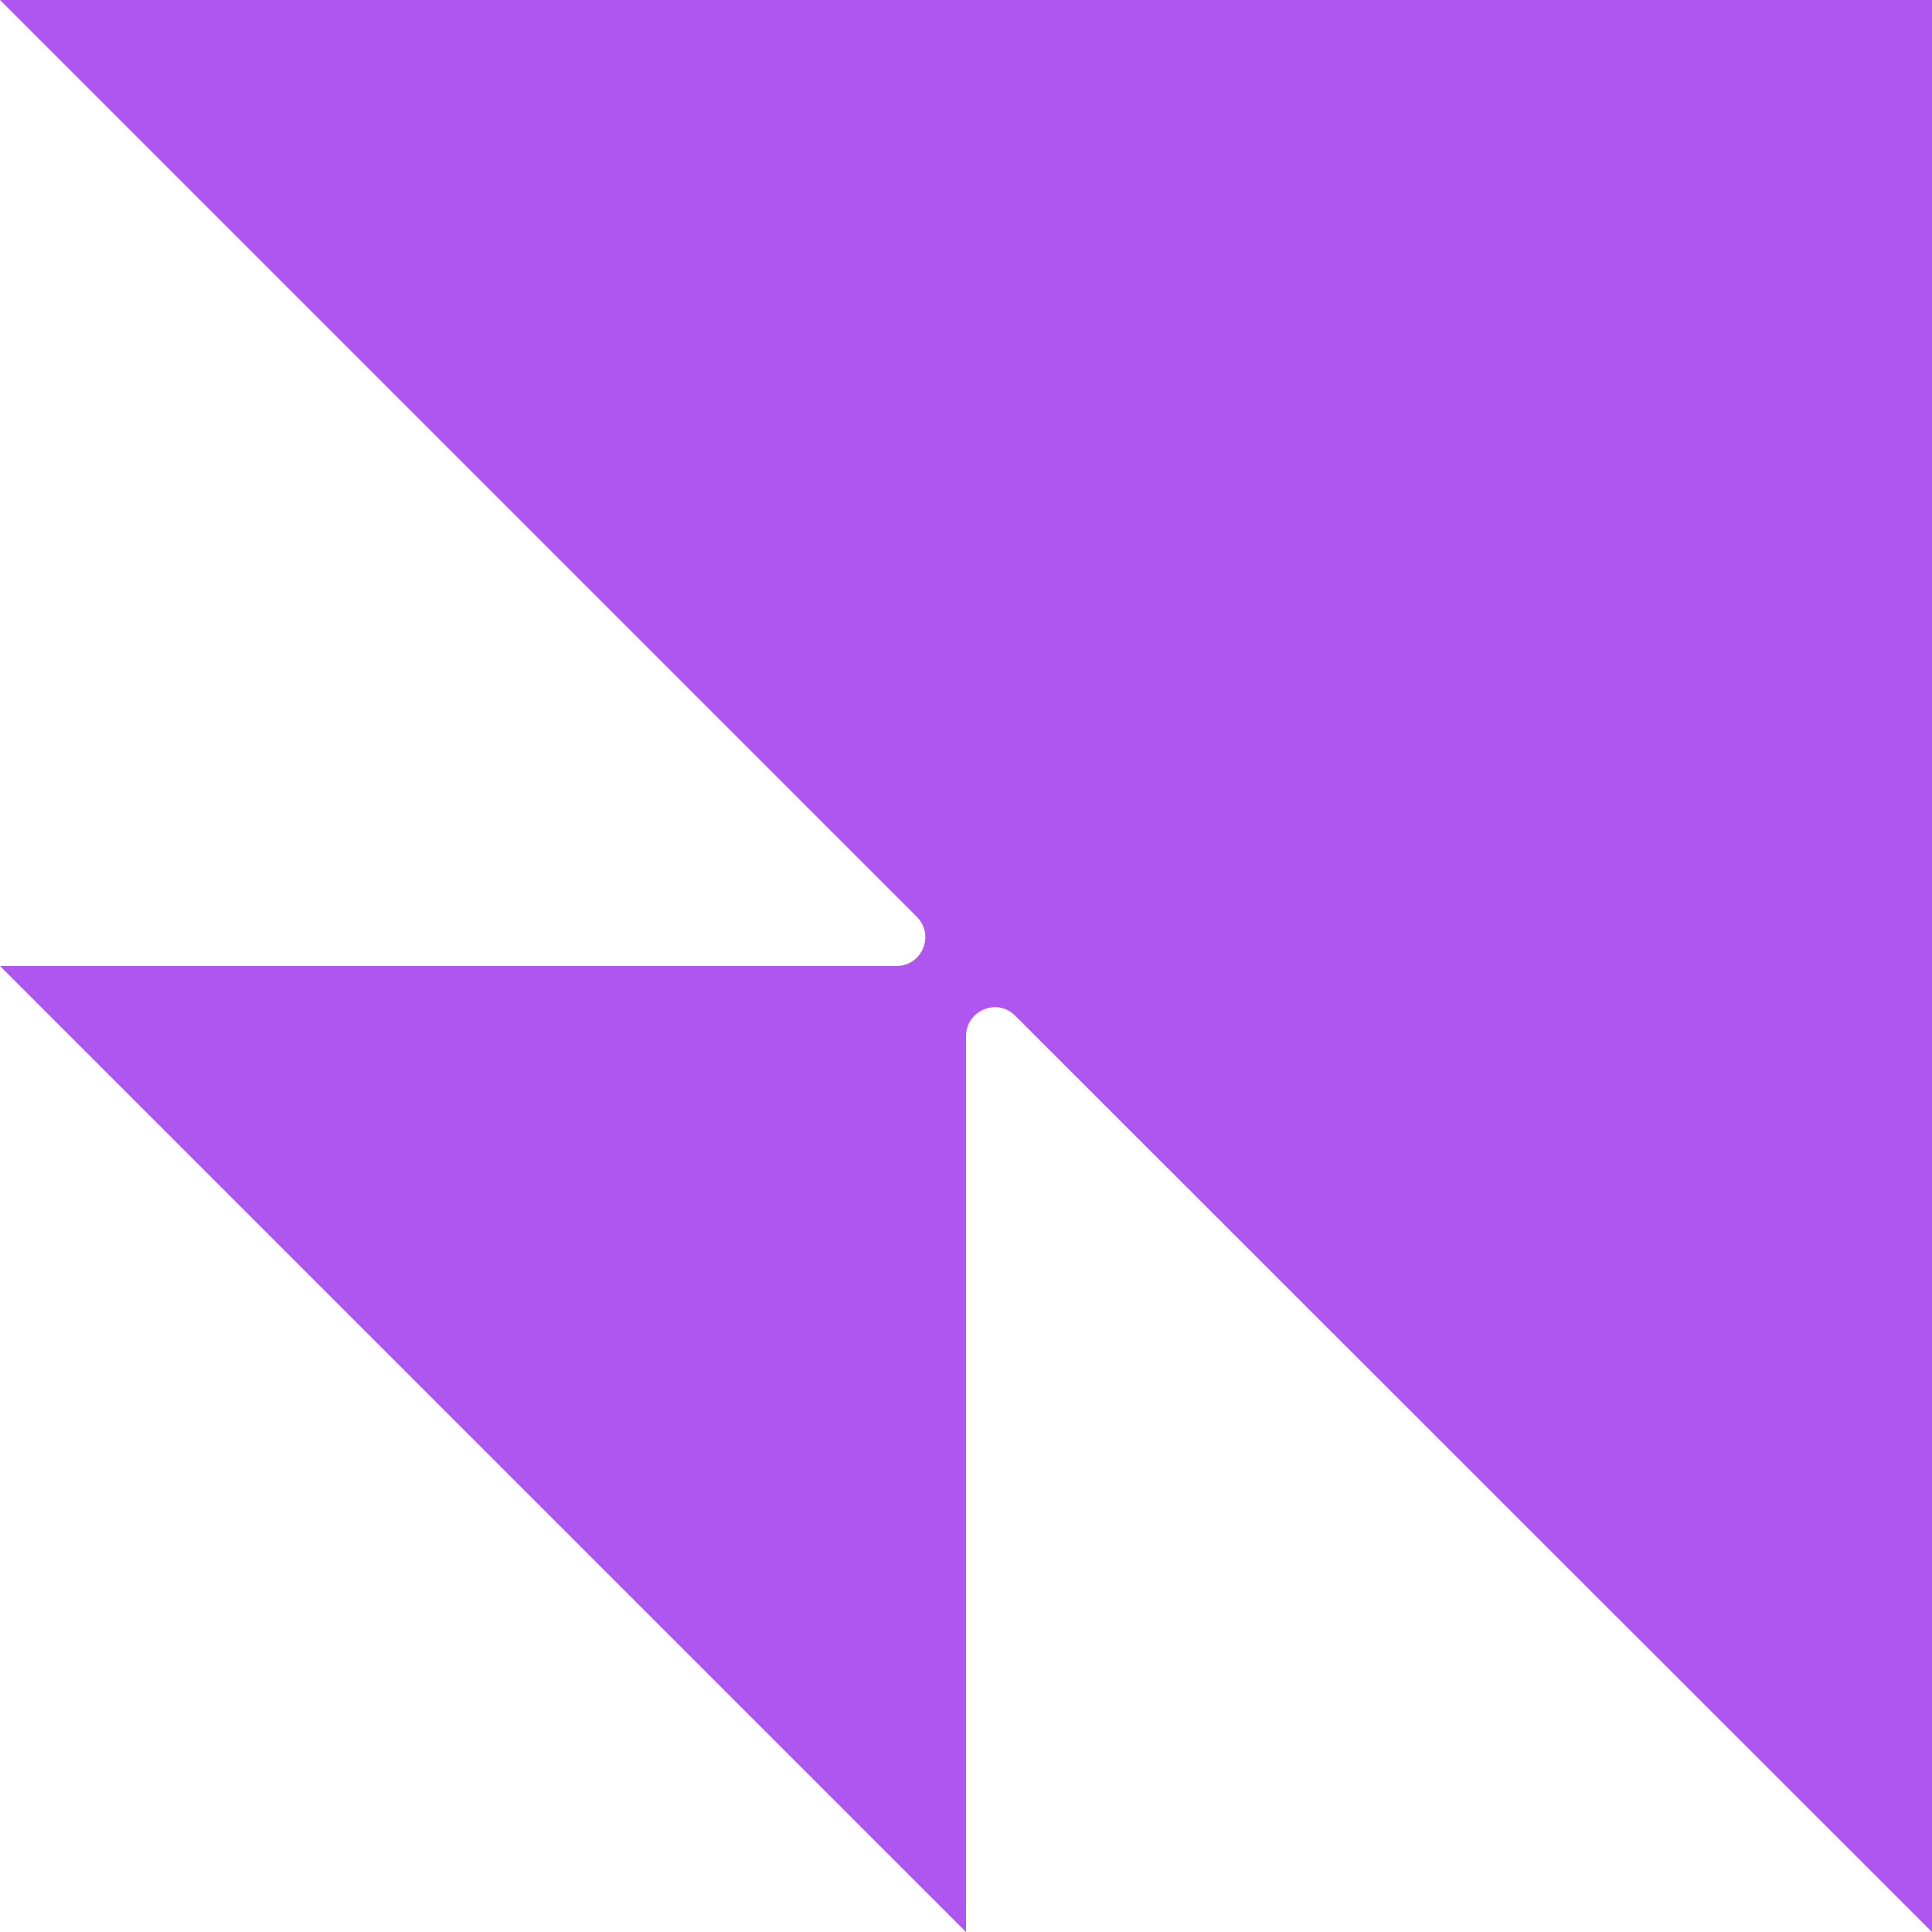
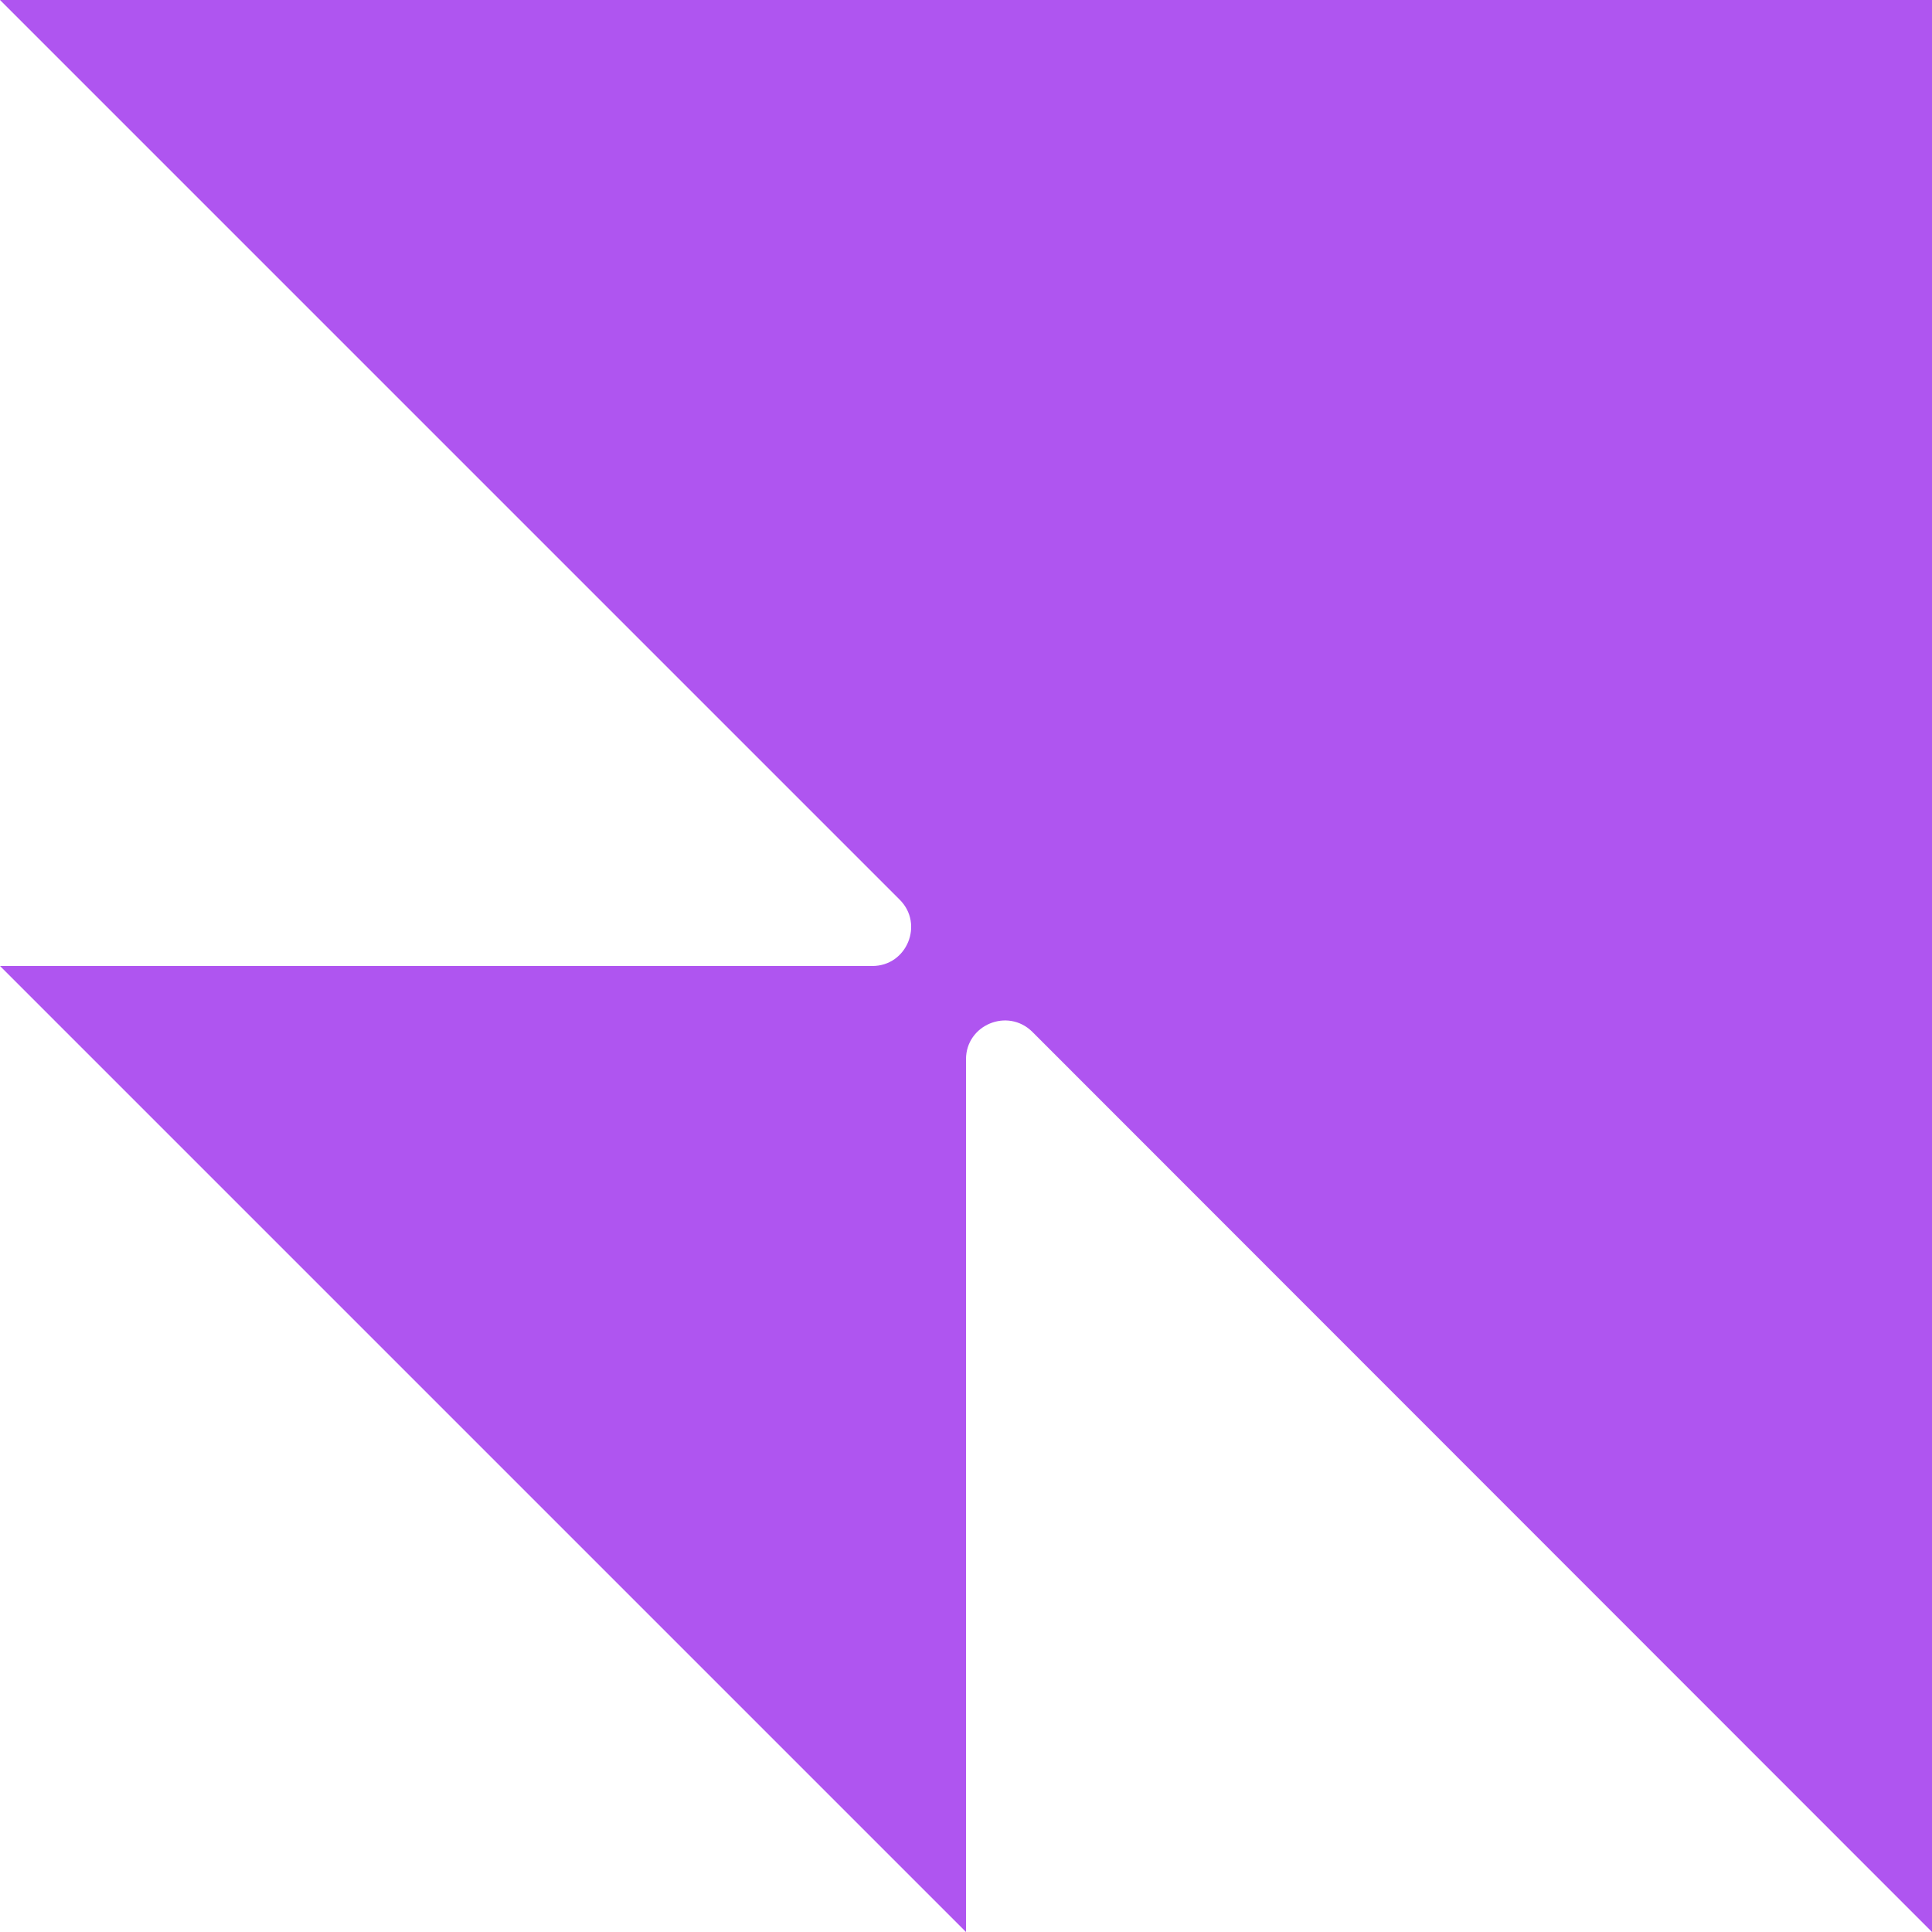
<svg xmlns="http://www.w3.org/2000/svg" version="1.1" id="Layer_1" x="0px" y="0px" viewBox="0 0 400 400" style="enable-background:new 0 0 400 400;" xml:space="preserve">
  <style type="text/css">
	.st0{fill:#AF55F0;}
</style>
-   <path class="st0" d="M0,0l189.8,189.8c3.8,3.8,1.1,10.2-4.2,10.2H0l100,100l100,100V214.5c0-5.3,6.5-8,10.2-4.2L400,400V0H0z" />
+   <path class="st0" d="M0,0l186.3,186.3c5,5,1.5,13.7-5.7,13.7H0l200,200V219.3c0-7.1,8.6-10.7,13.7-5.7L400,400V0H0z" />
</svg>
